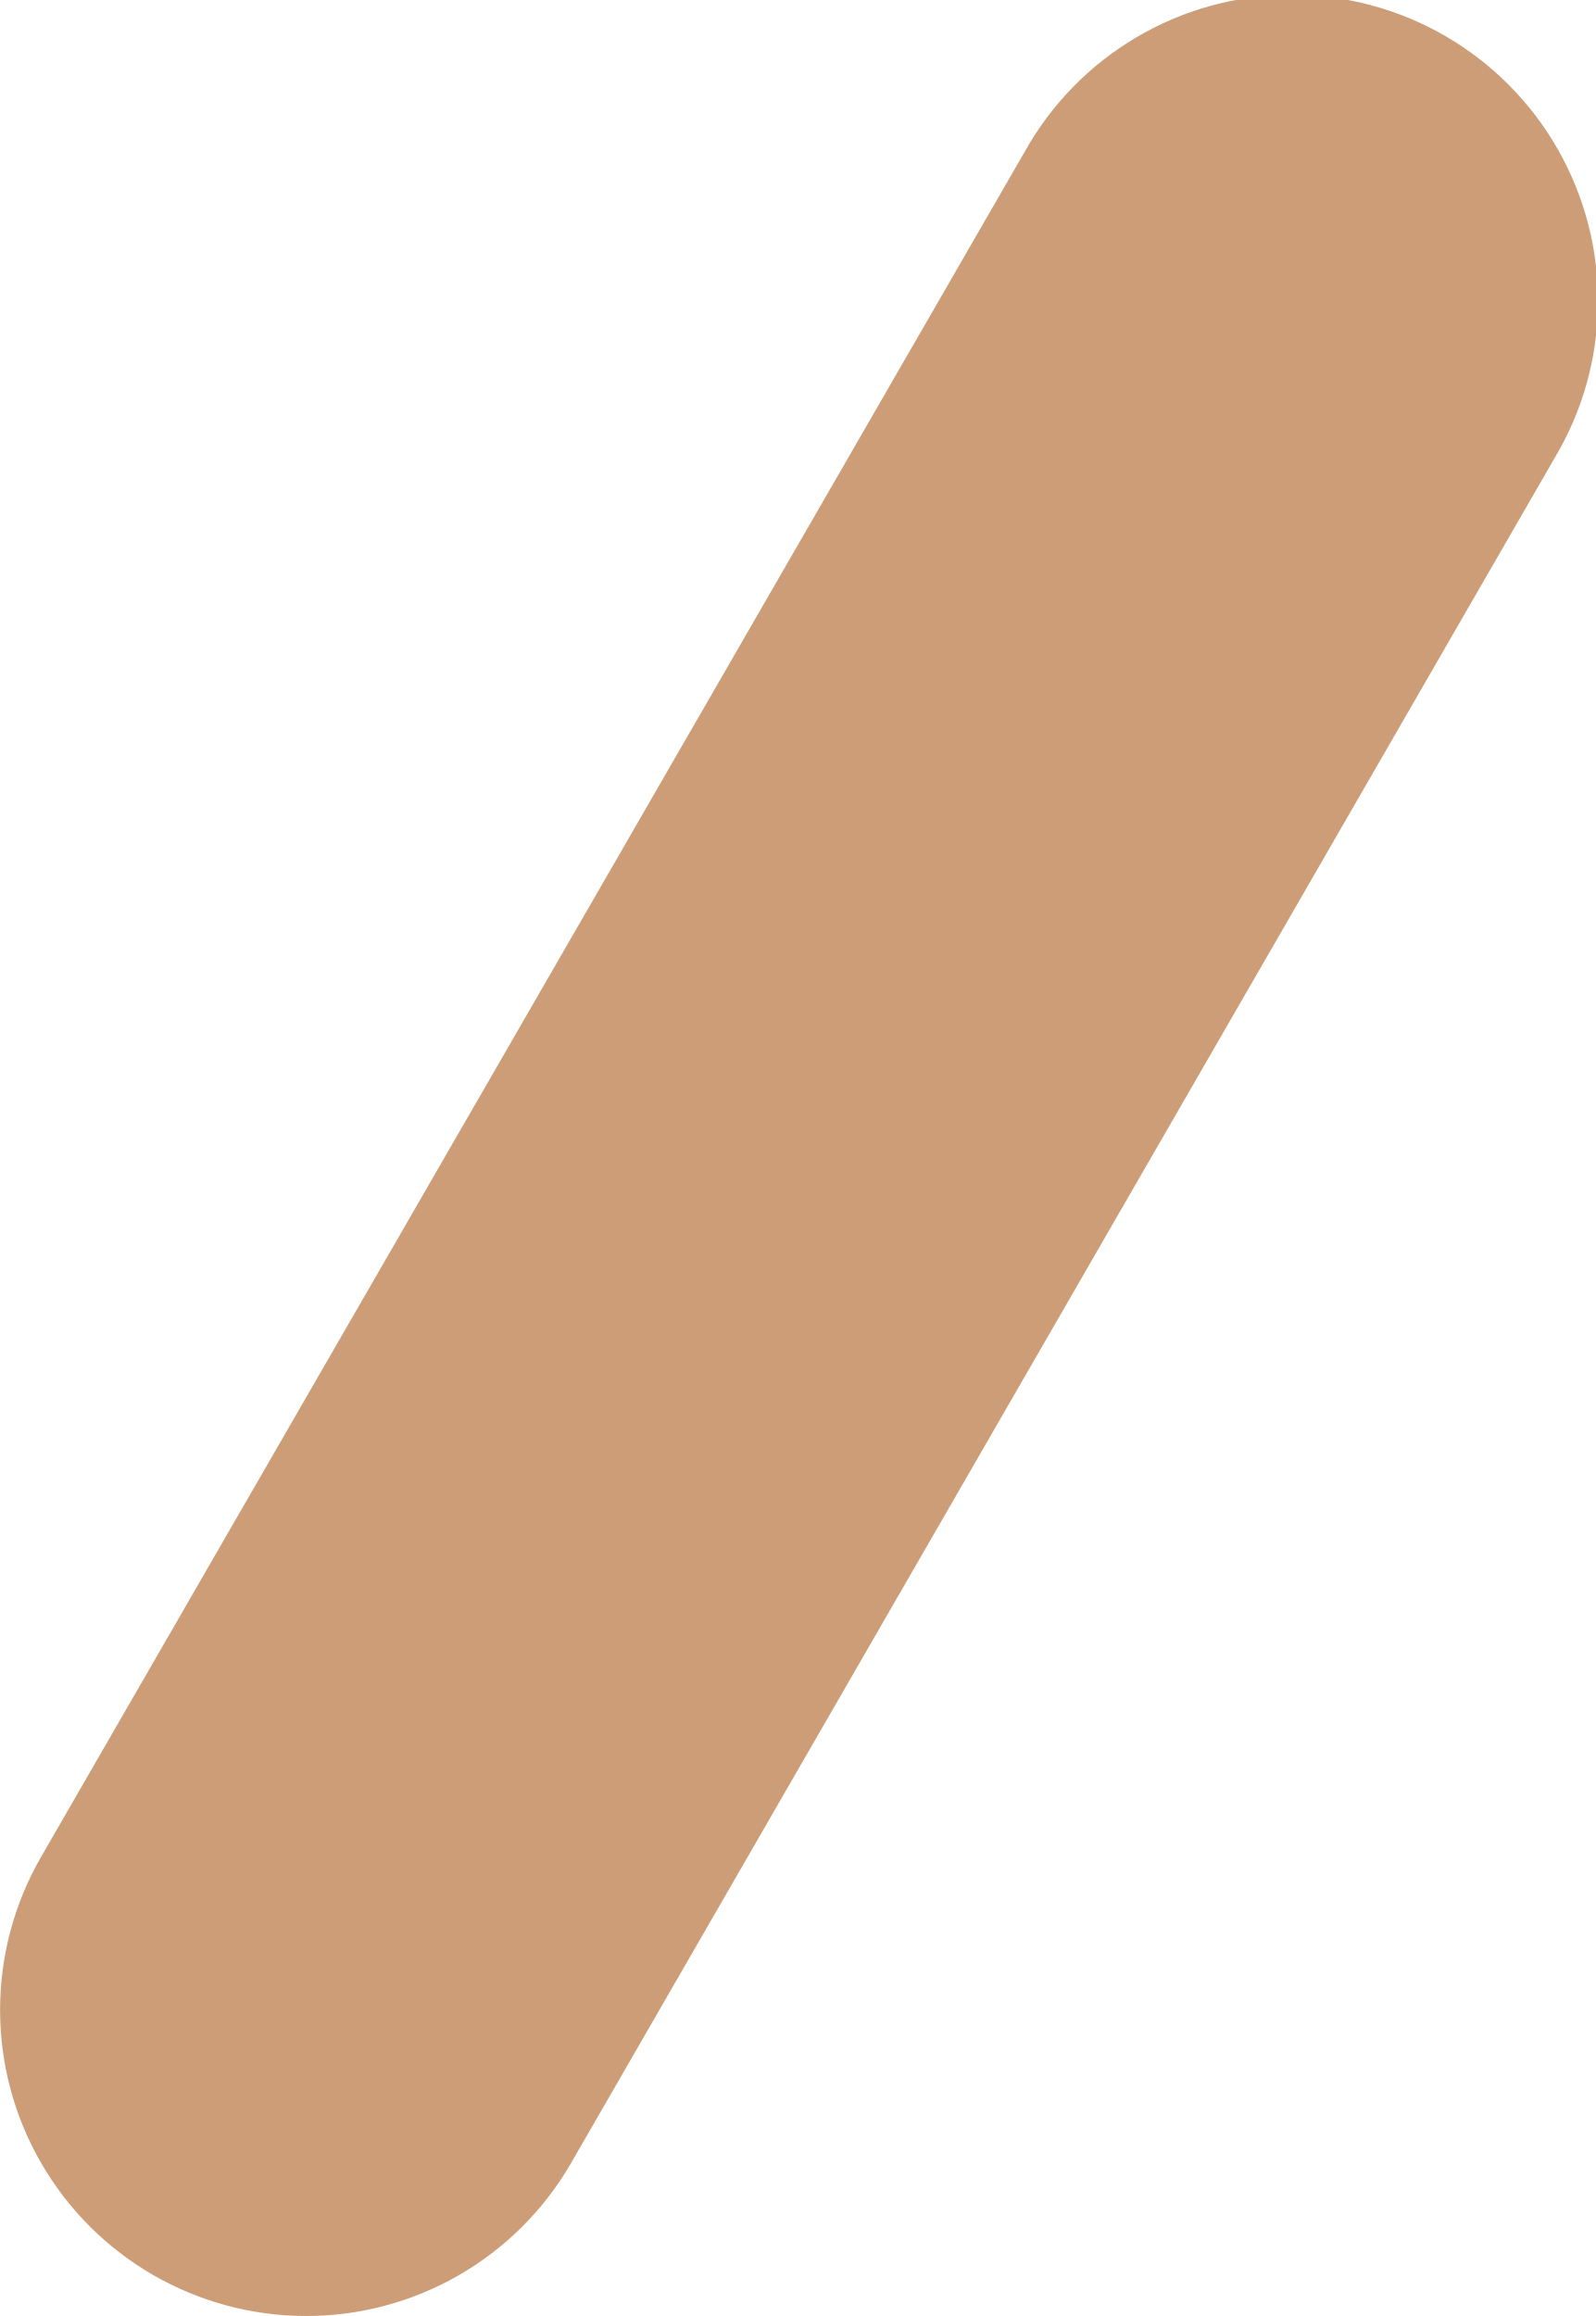
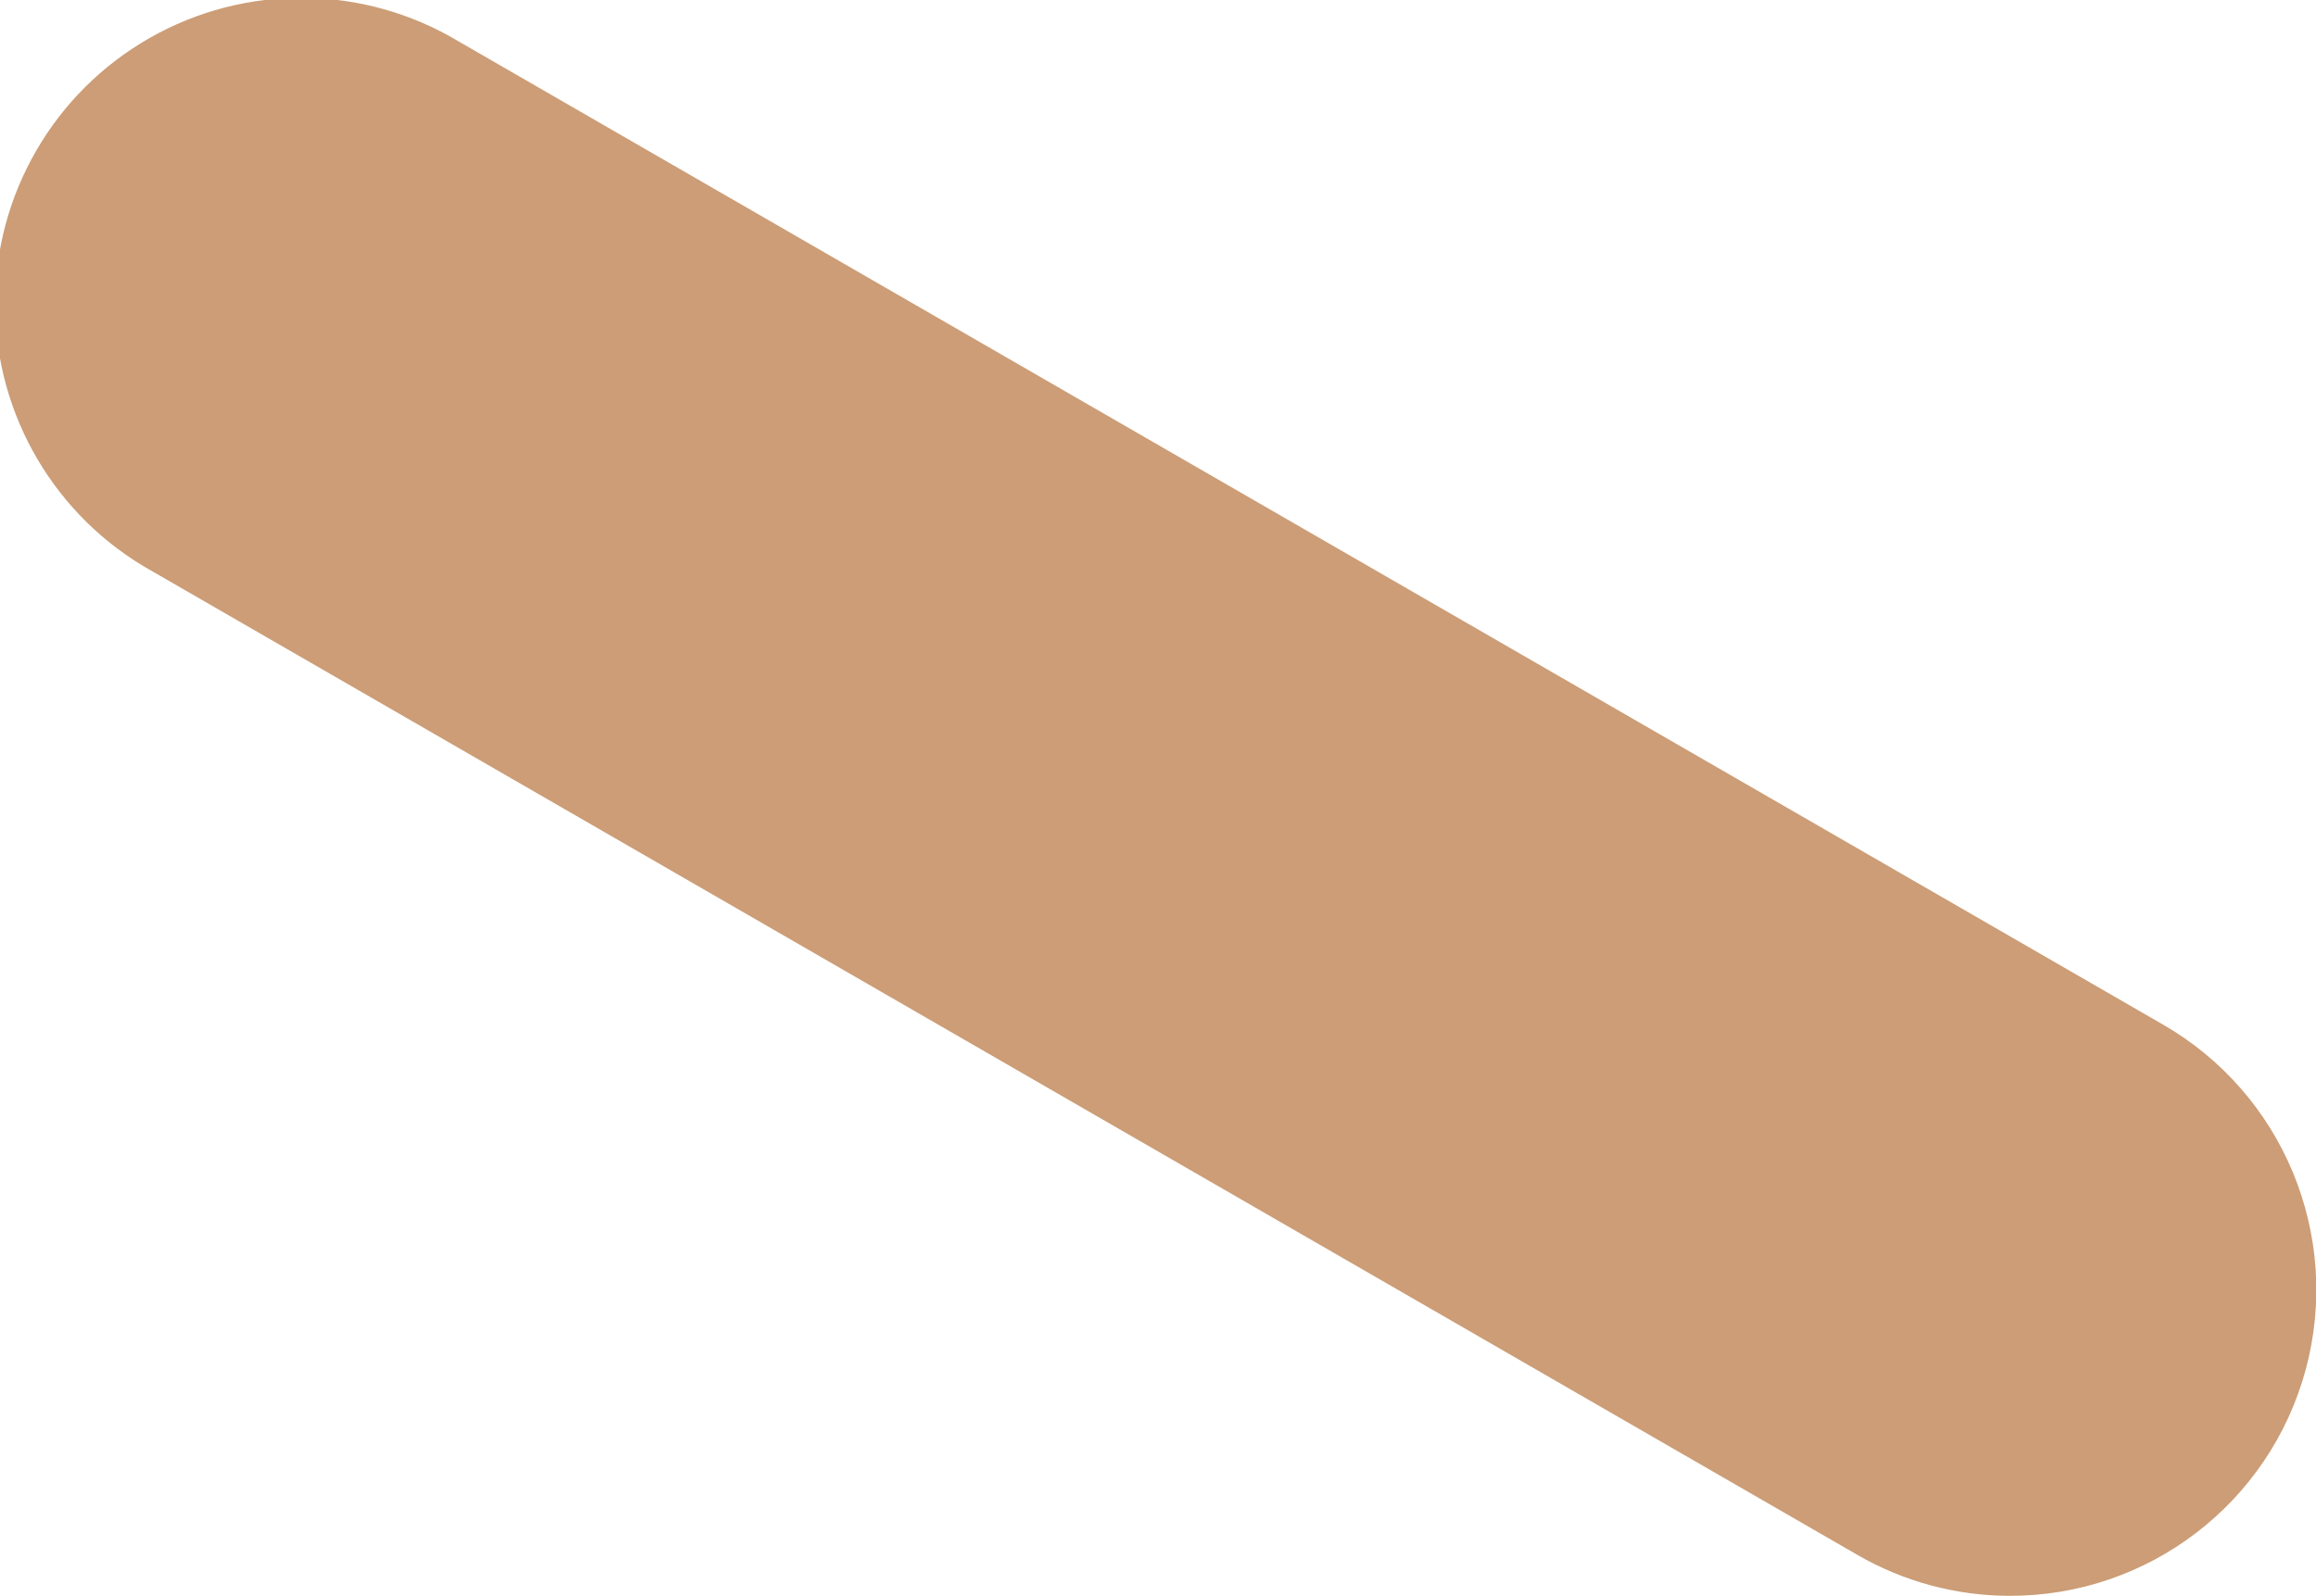
- <svg xmlns="http://www.w3.org/2000/svg" width="6.085" height="8.83" viewBox="0 0 6.085 8.83">
-   <path id="loading4" d="M121.661,375.056a1.166,1.166,0,0,0,1.012-.584l3.75-6.5a1.167,1.167,0,1,0-2.021-1.167l-3.75,6.5a1.167,1.167,0,0,0,1.01,1.751Z" transform="translate(-120.495 -366.226)" fill="#cc9d76" />
+ <svg xmlns="http://www.w3.org/2000/svg" width="8.83" height="6.085" viewBox="0 0 8.83 6.085">
+   <path id="loading4" d="M373.884,319.384a1.167,1.167,0,0,0,.585-2.178l-6.5-3.75a1.167,1.167,0,1,0-1.167,2.021l6.5,3.75A1.161,1.161,0,0,0,373.884,319.384Z" transform="translate(-366.222 -313.299)" fill="#cc9d76" />
</svg>
